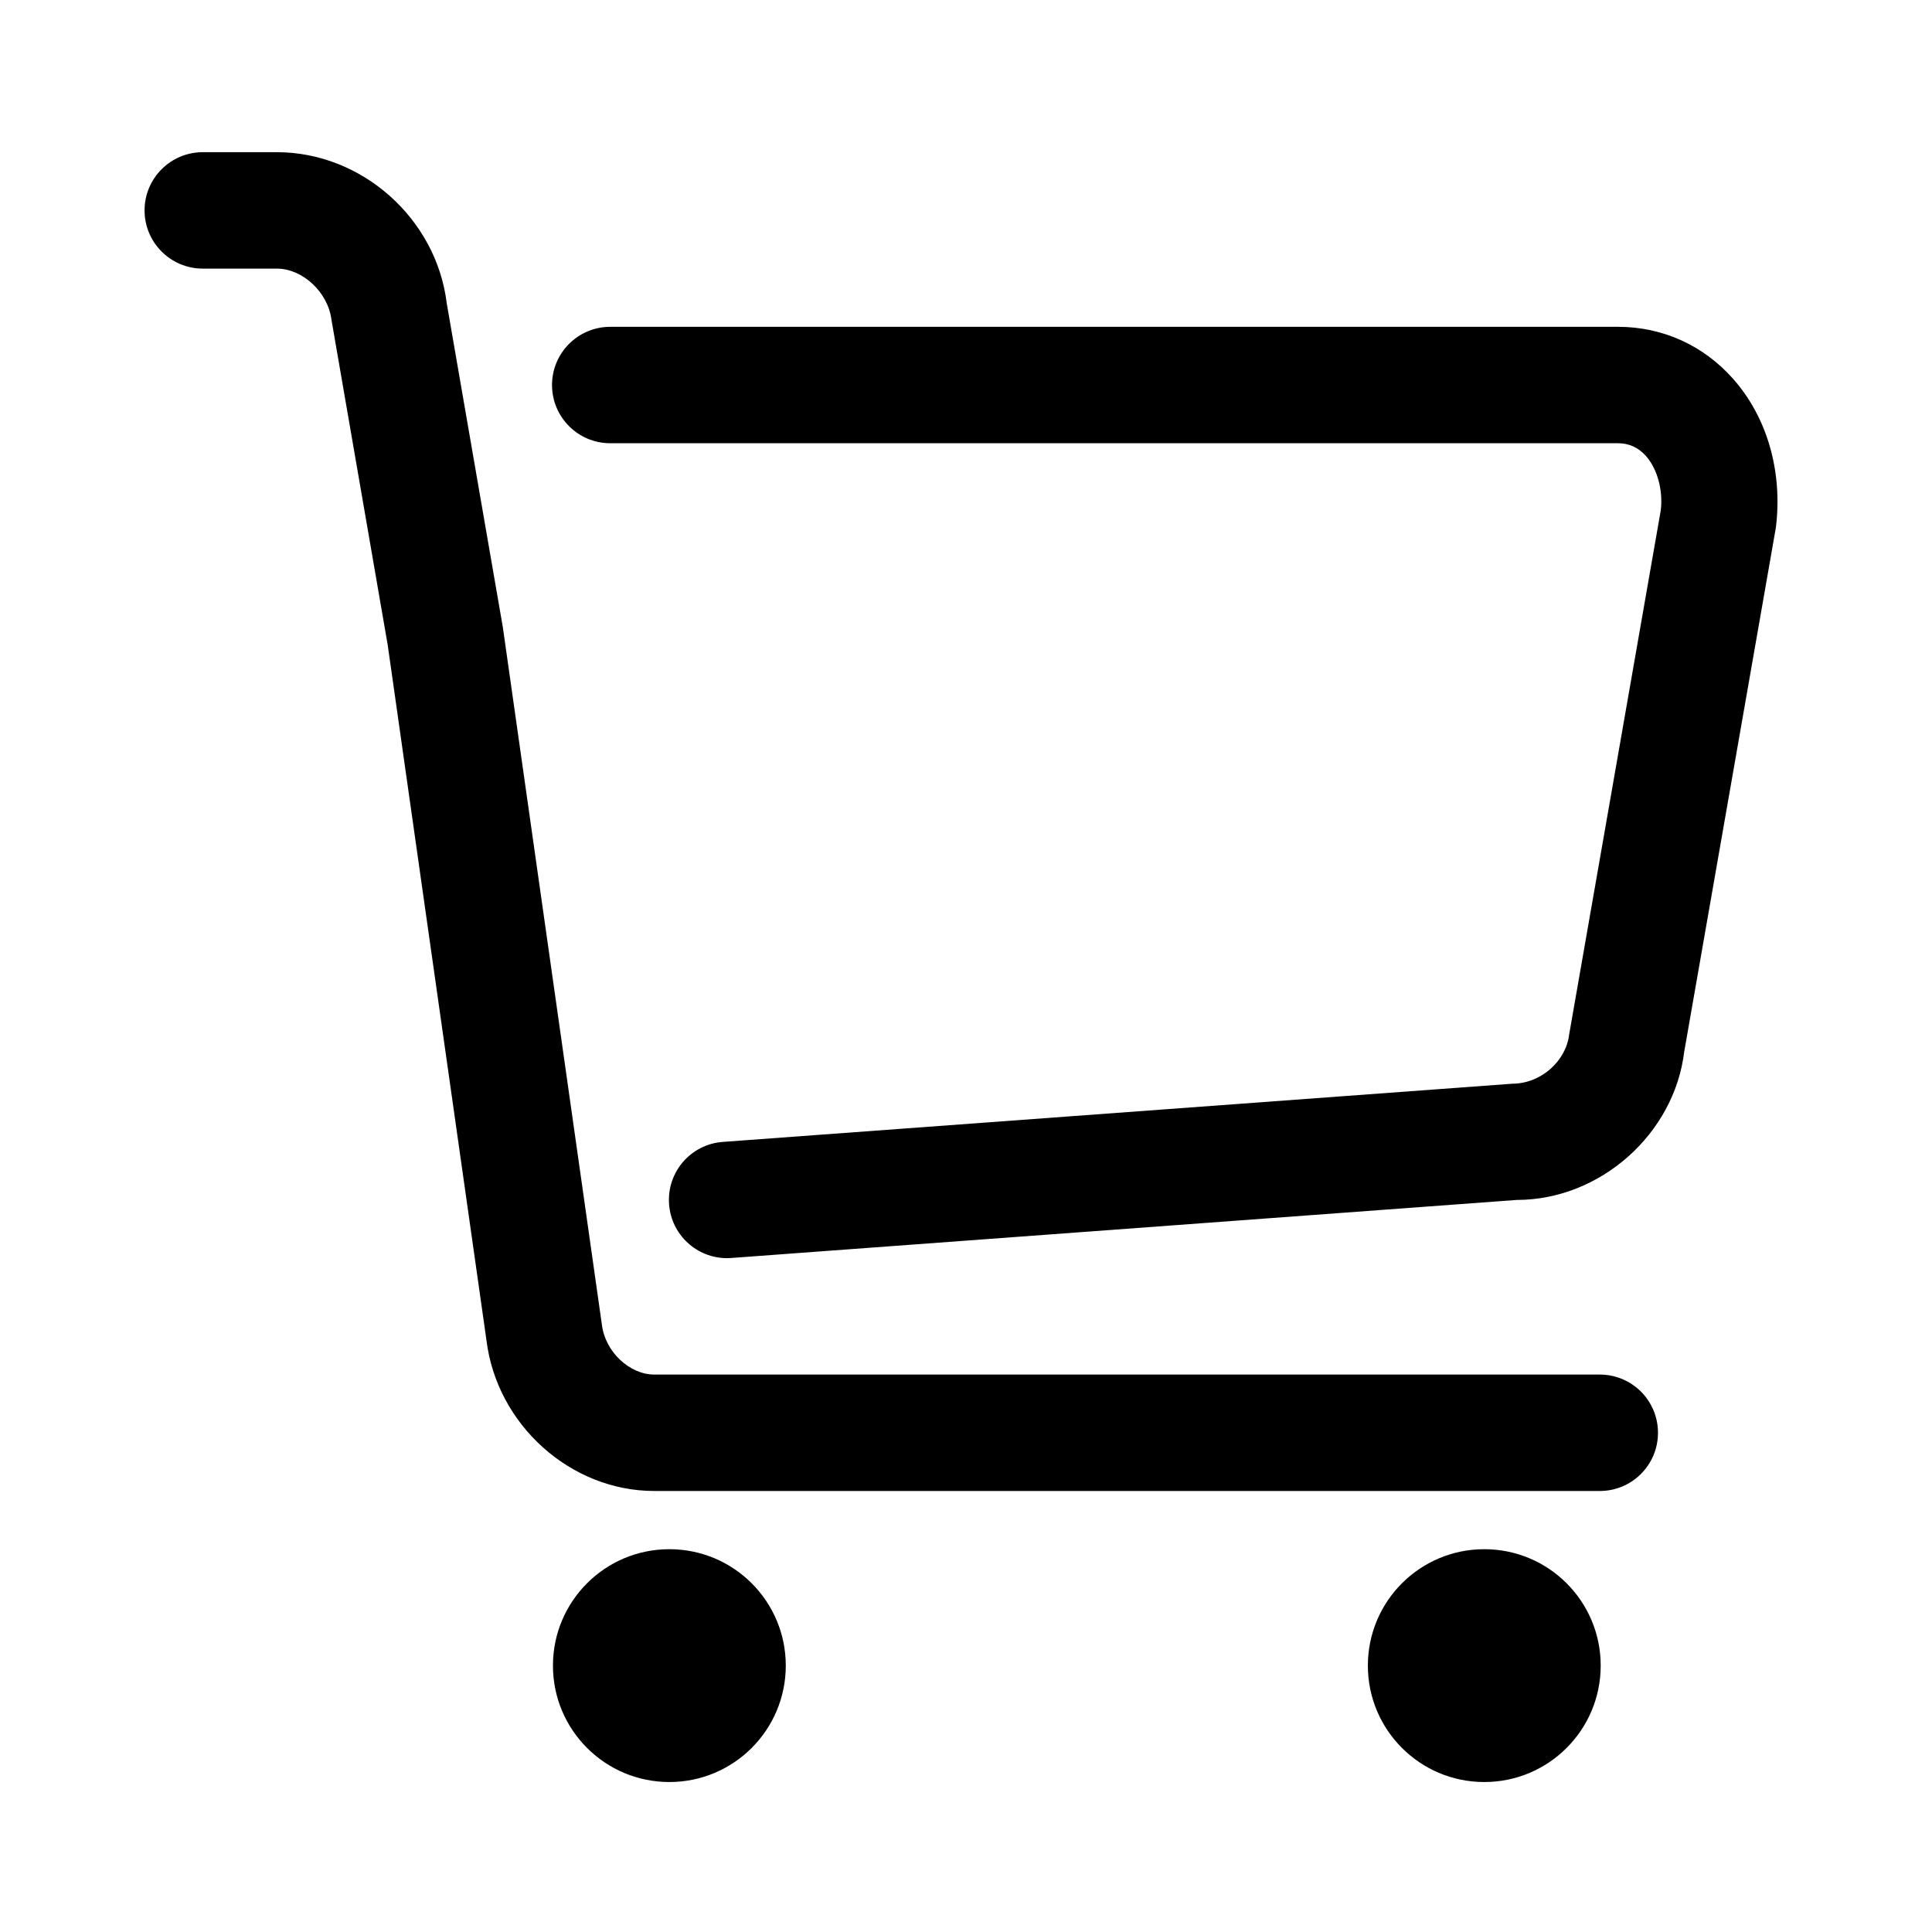
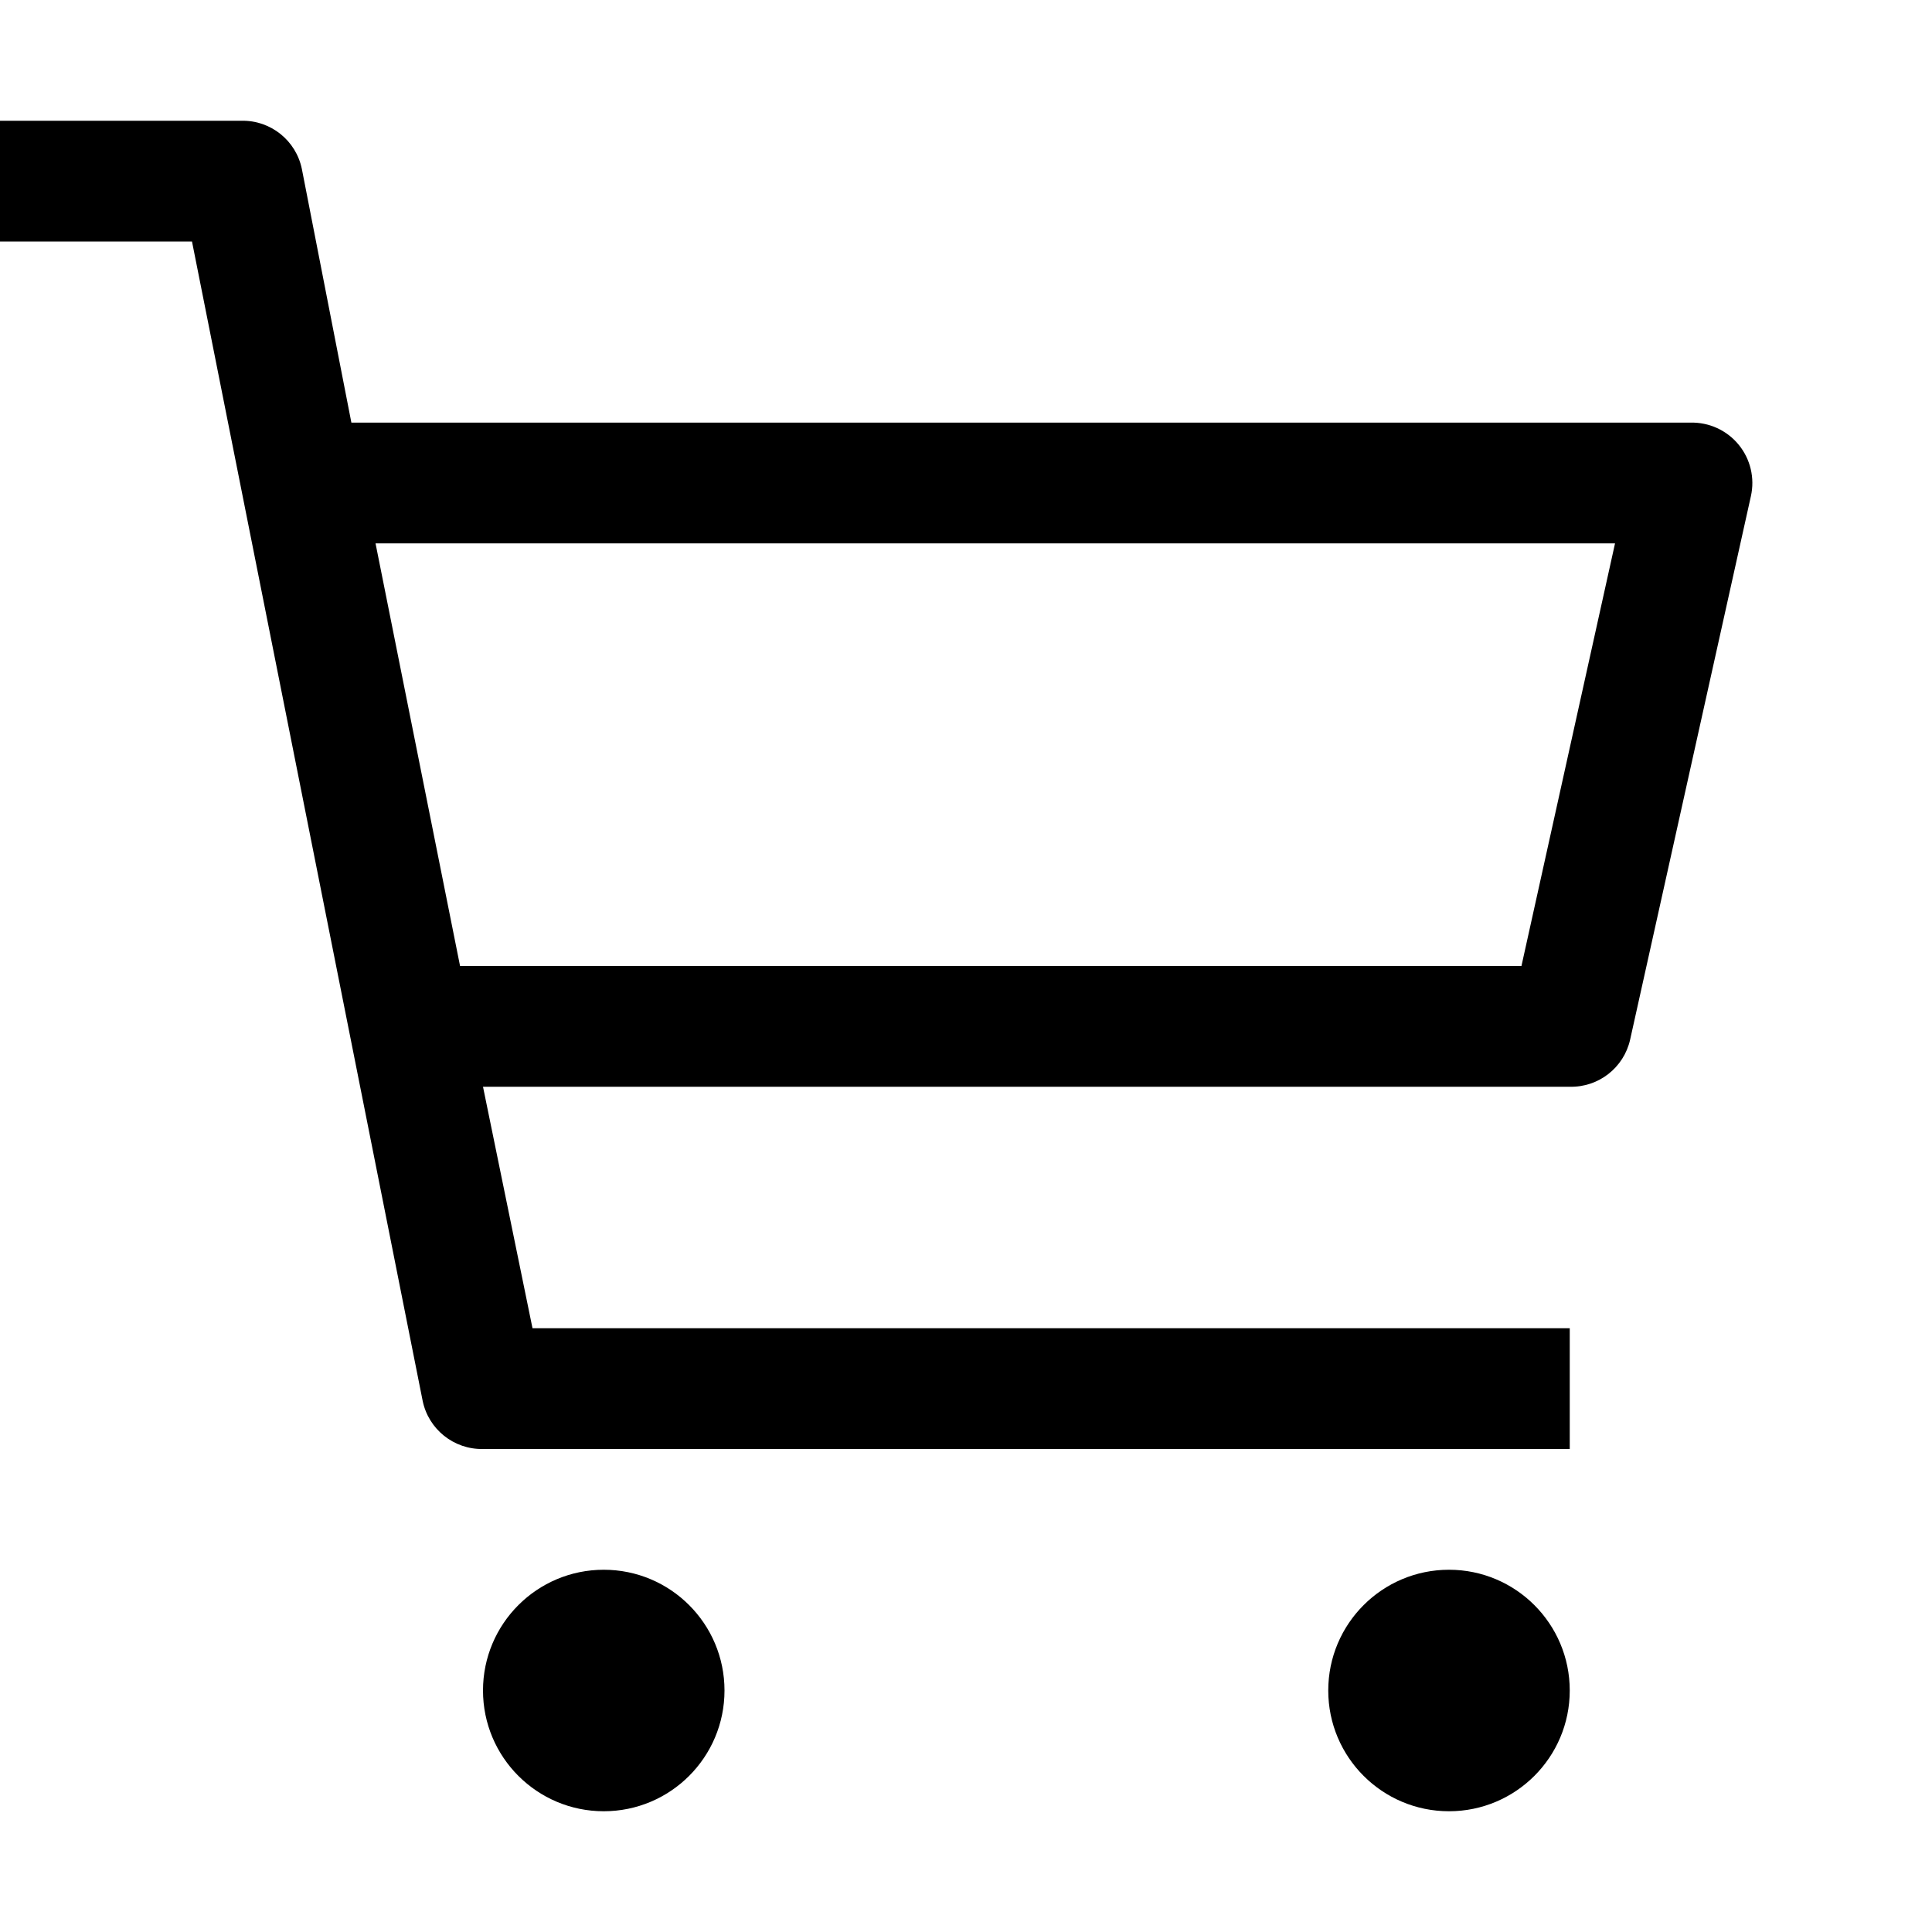
- <svg xmlns="http://www.w3.org/2000/svg" t="1632994592612" class="icon" viewBox="0 0 1024 1024" version="1.1" p-id="4171">
-   <defs>
-     <style type="text/css" />
-   </defs>
-   <path d="M354.778 821.105c-34.091 0-61.703 27.612-61.703 61.703 0 34.091 27.612 61.703 61.703 61.703s61.703-27.612 61.703-61.703C416.482 848.717 388.869 821.105 354.778 821.105L354.778 821.105zM786.701 821.105c-34.091 0-61.703 27.612-61.703 61.703 0 34.091 27.612 61.703 61.703 61.703s61.703-27.612 61.703-61.703C848.405 848.717 820.793 821.105 786.701 821.105L786.701 821.105zM847.912 790.253l-501.123 0c-44.458 0-83.547-35.171-88.976-80.06l-52.325-368.369-29.772-172.152c-1.851-15.025-15.549-27.304-28.939-27.304l-39.305 0c-17.03 0-30.852-13.822-30.852-30.852s13.822-30.852 30.852-30.852l39.305 0c45.012 0 84.533 35.171 89.995 80.06l29.71 171.504 52.541 369.943c1.727 14.315 14.685 26.378 27.766 26.378l501.123 0c17.061 0 30.852 13.791 30.852 30.852C878.763 776.462 864.972 790.253 847.912 790.253zM385.352 666.847c-16.012 0-29.556-12.341-30.728-28.599-1.265-16.999 11.508-31.777 28.477-33.011l418.533-30.852c15.364-0.092 28.322-12.156 30.019-25.885l48.592-278.035c1.234-10.366-1.635-21.72-7.836-28.754-3.98-4.505-8.977-6.788-14.809-6.788l-534.166 0c-17.03 0-30.852-13.822-30.852-30.852s13.822-30.852 30.852-30.852l534.166 0c23.571 0 45.228 9.78 60.994 27.581 18.017 20.331 26.286 48.993 22.676 78.702l-48.622 278.066c-5.244 43.254-44.303 78.425-88.761 78.425l-416.25 30.76C386.864 666.816 386.092 666.847 385.352 666.847z" p-id="4172" />
+ <svg xmlns="http://www.w3.org/2000/svg" viewBox="0 0 32 32">
+   <circle cx="10" cy="28" r="2" fill="currentColor" />
+   <circle cx="24" cy="28" r="2" fill="currentColor" />
+   <path d="M28 7H5.82L5 2.8A1 1 0 0 0 4 2H0v2h3.18L7 23.2a1 1 0 0 0 1 .8h18v-2H8.82L8 18h18a1 1 0 0 0 1-.78l2-9A1 1 0 0 0 28 7zm-2.8 9H7.62l-1.4-7h20.53z" fill="currentColor" />
</svg>
